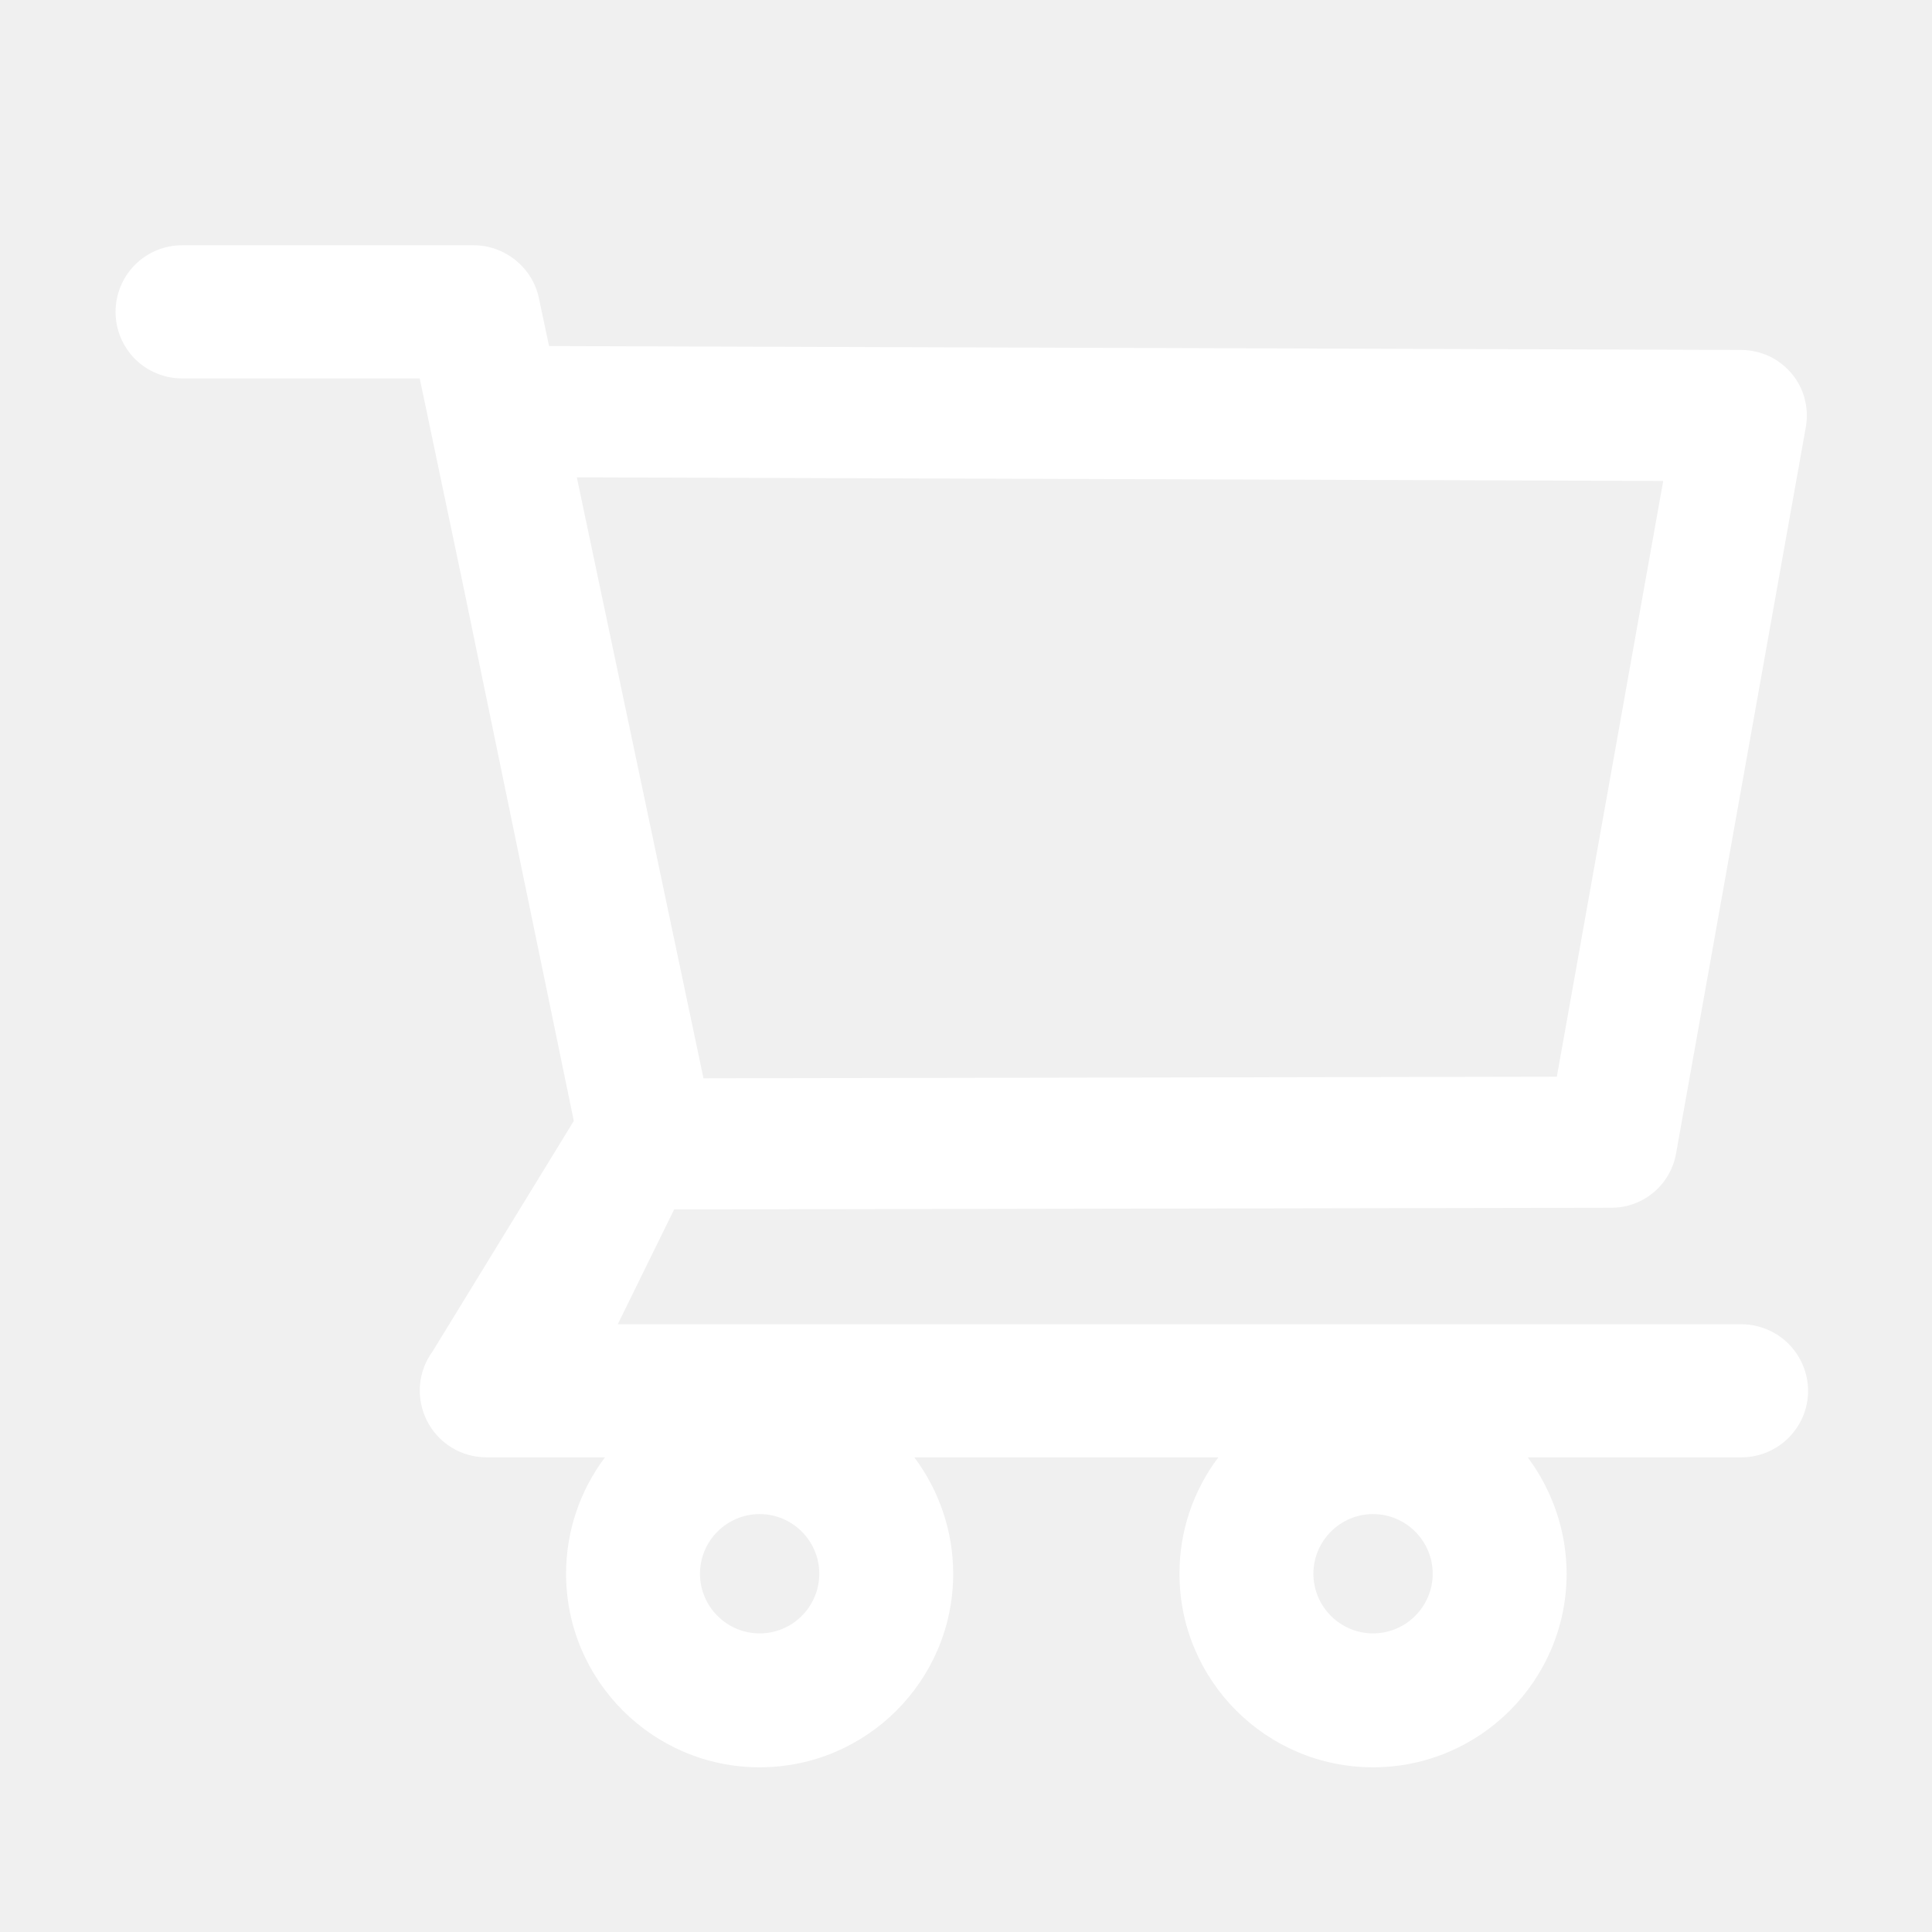
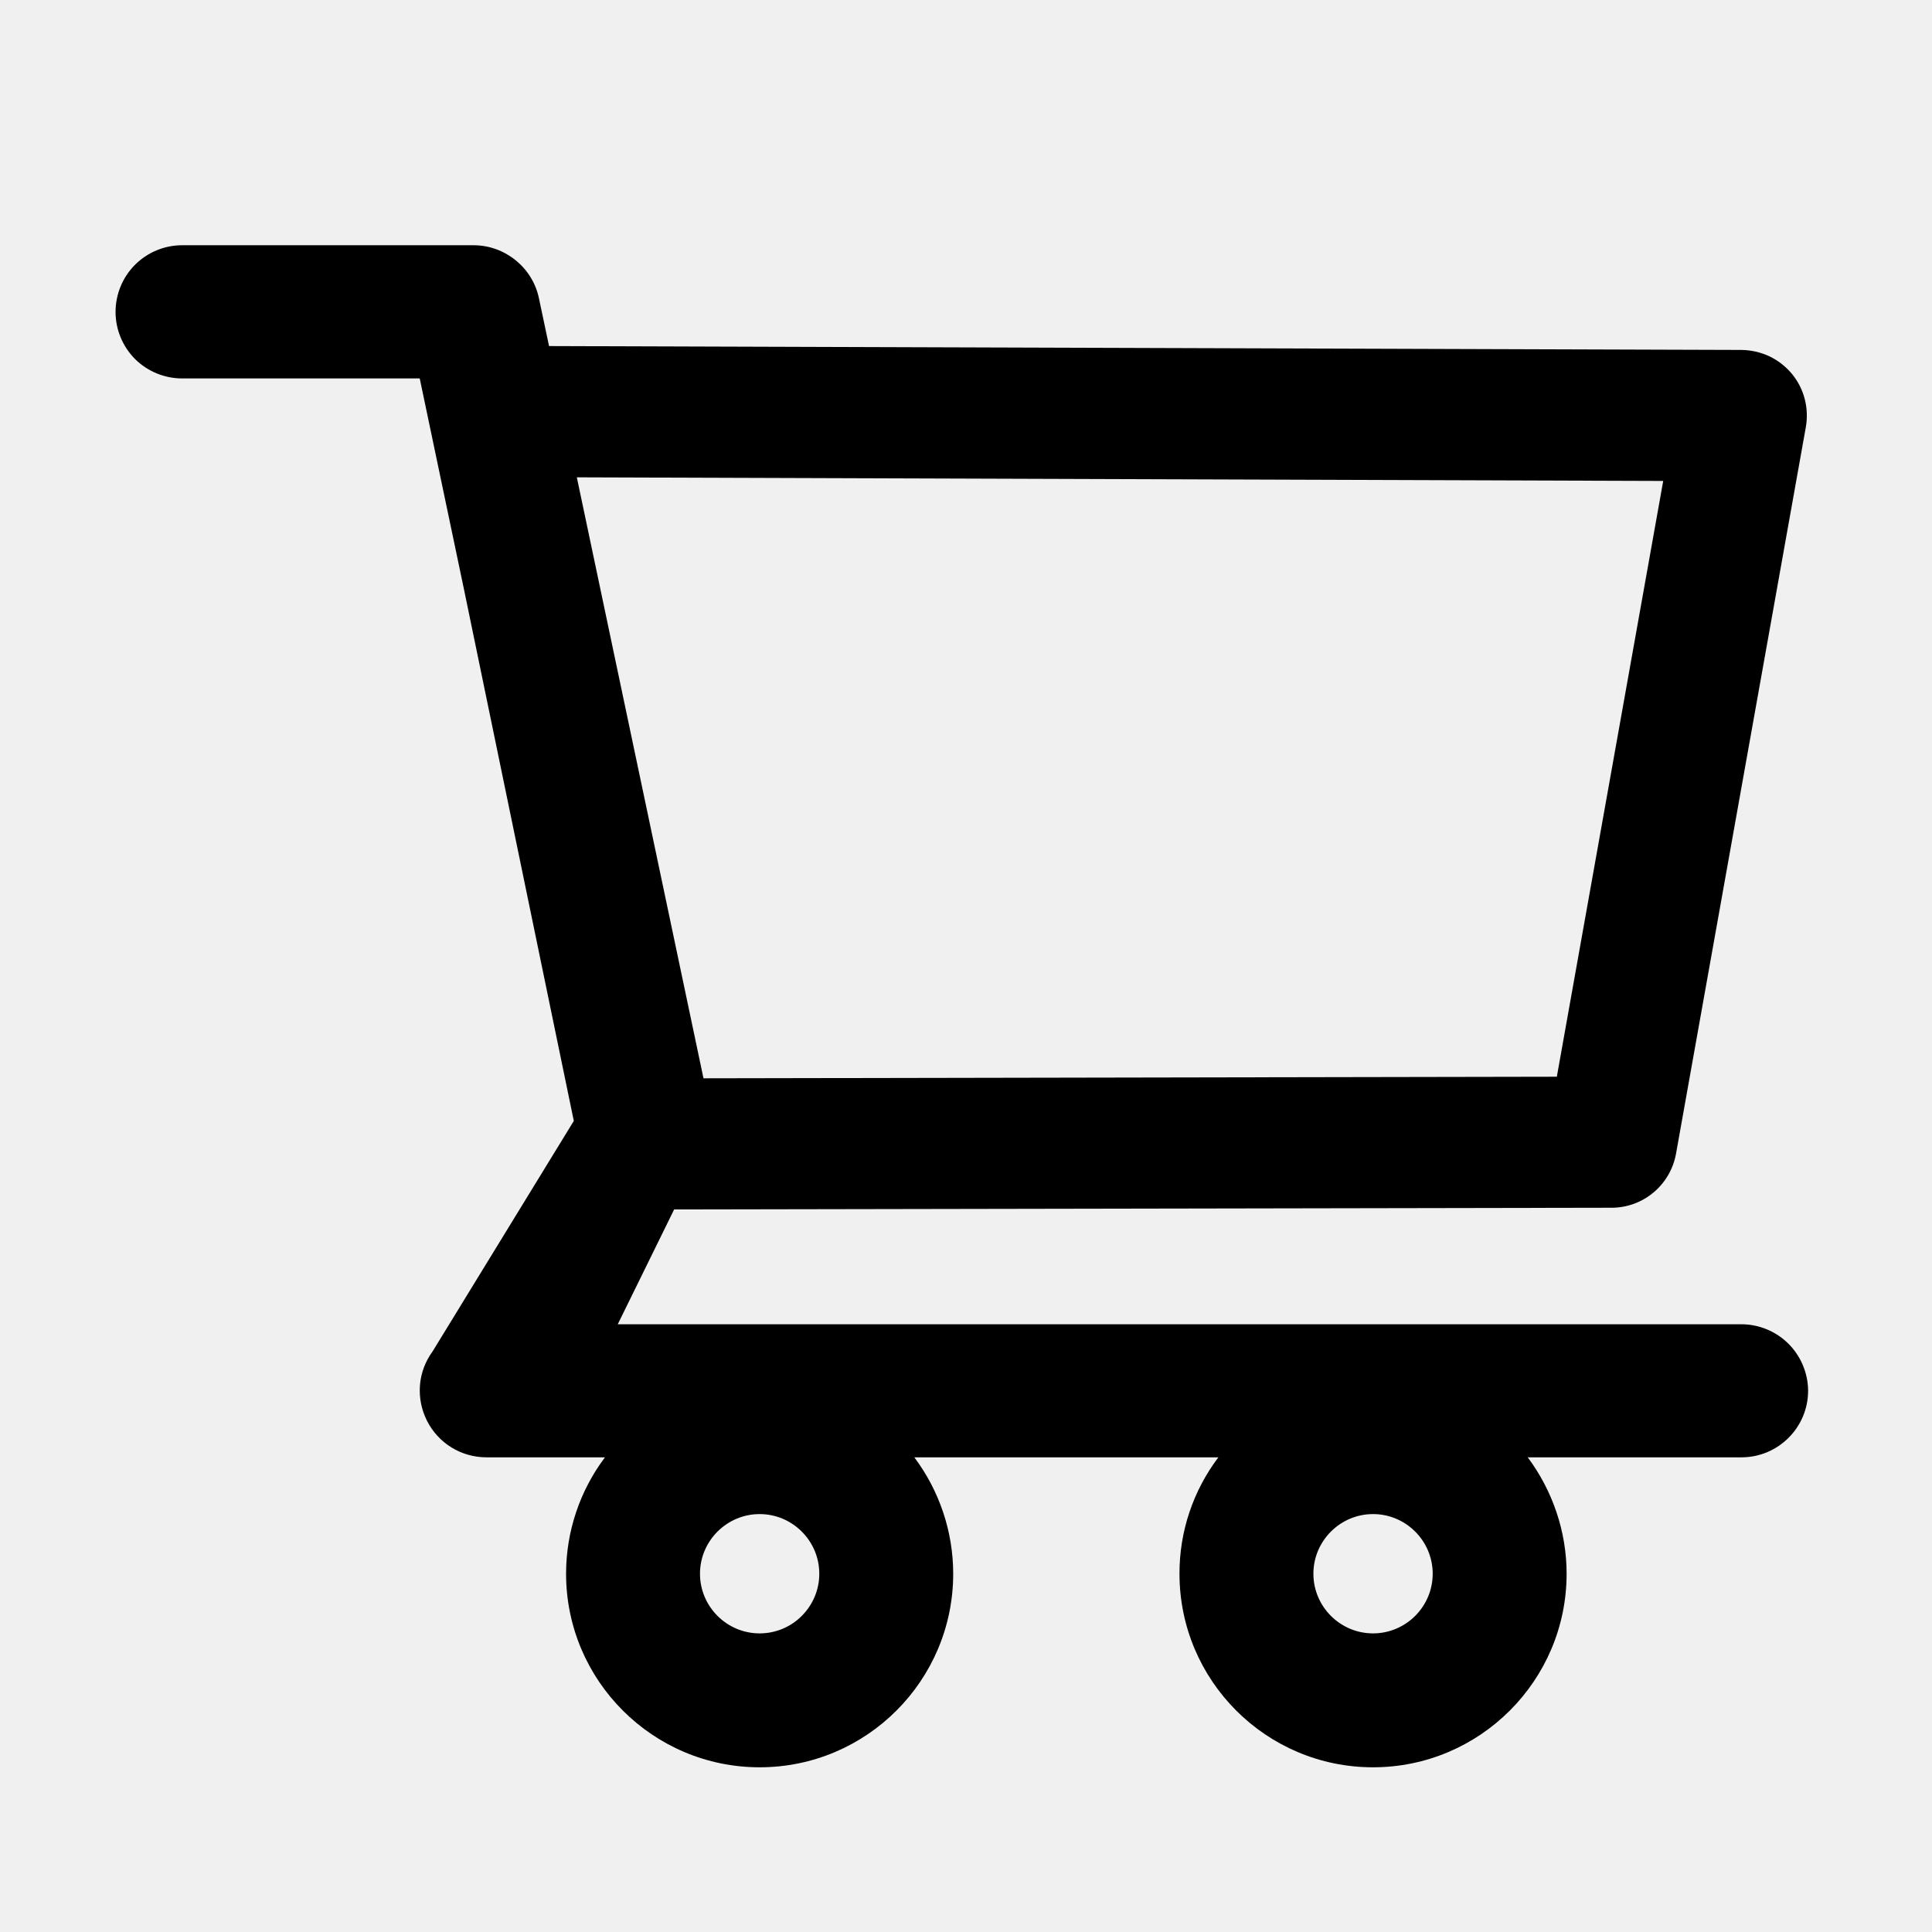
- <svg xmlns="http://www.w3.org/2000/svg" width="16" height="16" viewBox="0 0 16 16" fill="none">
-   <path d="M14.421 10.967H5.116L5.583 10.016L13.346 10.002C13.608 10.002 13.833 9.814 13.88 9.555L14.955 3.538C14.983 3.38 14.941 3.217 14.838 3.094C14.787 3.033 14.723 2.984 14.652 2.95C14.58 2.917 14.502 2.899 14.422 2.898L4.547 2.866L4.463 2.469C4.41 2.216 4.182 2.031 3.922 2.031H1.508C1.362 2.031 1.222 2.089 1.118 2.193C1.015 2.296 0.957 2.437 0.957 2.583C0.957 2.729 1.015 2.869 1.118 2.973C1.222 3.076 1.362 3.134 1.508 3.134H3.476L3.844 4.888L4.752 9.283L3.583 11.191C3.523 11.273 3.486 11.37 3.478 11.471C3.47 11.573 3.49 11.675 3.536 11.766C3.63 11.952 3.819 12.069 4.029 12.069H5.01C4.801 12.347 4.688 12.685 4.688 13.033C4.688 13.917 5.407 14.636 6.291 14.636C7.176 14.636 7.894 13.917 7.894 13.033C7.894 12.684 7.779 12.345 7.572 12.069H10.09C9.88 12.347 9.767 12.685 9.768 13.033C9.768 13.917 10.486 14.636 11.371 14.636C12.255 14.636 12.974 13.917 12.974 13.033C12.974 12.684 12.858 12.345 12.652 12.069H14.422C14.726 12.069 14.974 11.822 14.974 11.517C14.973 11.371 14.914 11.231 14.811 11.128C14.707 11.025 14.567 10.967 14.421 10.967ZM4.777 3.953L13.774 3.983L12.893 8.917L5.826 8.93L4.777 3.953ZM6.291 13.527C6.019 13.527 5.797 13.305 5.797 13.033C5.797 12.761 6.019 12.539 6.291 12.539C6.563 12.539 6.785 12.761 6.785 13.033C6.785 13.164 6.733 13.289 6.64 13.382C6.548 13.475 6.422 13.527 6.291 13.527ZM11.371 13.527C11.099 13.527 10.877 13.305 10.877 13.033C10.877 12.761 11.099 12.539 11.371 12.539C11.643 12.539 11.865 12.761 11.865 13.033C11.865 13.164 11.813 13.289 11.72 13.382C11.627 13.475 11.502 13.527 11.371 13.527Z" fill="white" />
+ <svg xmlns="http://www.w3.org/2000/svg" viewBox="0 0 16 16">
+   <path d="M14.421 10.967H5.116L5.583 10.016L13.346 10.002C13.608 10.002 13.833 9.814 13.88 9.555L14.955 3.538C14.983 3.38 14.941 3.217 14.838 3.094C14.787 3.033 14.723 2.984 14.652 2.95C14.58 2.917 14.502 2.899 14.422 2.898L4.547 2.866L4.463 2.469C4.41 2.216 4.182 2.031 3.922 2.031H1.508C1.362 2.031 1.222 2.089 1.118 2.193C1.015 2.296 0.957 2.437 0.957 2.583C0.957 2.729 1.015 2.869 1.118 2.973C1.222 3.076 1.362 3.134 1.508 3.134H3.476L3.844 4.888L4.752 9.283L3.583 11.191C3.523 11.273 3.486 11.37 3.478 11.471C3.47 11.573 3.49 11.675 3.536 11.766C3.63 11.952 3.819 12.069 4.029 12.069H5.01C4.801 12.347 4.688 12.685 4.688 13.033C4.688 13.917 5.407 14.636 6.291 14.636C7.176 14.636 7.894 13.917 7.894 13.033C7.894 12.684 7.779 12.345 7.572 12.069H10.09C9.88 12.347 9.767 12.685 9.768 13.033C9.768 13.917 10.486 14.636 11.371 14.636C12.255 14.636 12.974 13.917 12.974 13.033C12.974 12.684 12.858 12.345 12.652 12.069H14.422C14.726 12.069 14.974 11.822 14.974 11.517C14.973 11.371 14.914 11.231 14.811 11.128C14.707 11.025 14.567 10.967 14.421 10.967ZM4.777 3.953L13.774 3.983L12.893 8.917L5.826 8.93L4.777 3.953ZM6.291 13.527C6.019 13.527 5.797 13.305 5.797 13.033C5.797 12.761 6.019 12.539 6.291 12.539C6.563 12.539 6.785 12.761 6.785 13.033C6.785 13.164 6.733 13.289 6.64 13.382C6.548 13.475 6.422 13.527 6.291 13.527ZM11.371 13.527C11.099 13.527 10.877 13.305 10.877 13.033C10.877 12.761 11.099 12.539 11.371 12.539C11.643 12.539 11.865 12.761 11.865 13.033C11.865 13.164 11.813 13.289 11.72 13.382C11.627 13.475 11.502 13.527 11.371 13.527Z" />
</svg>
